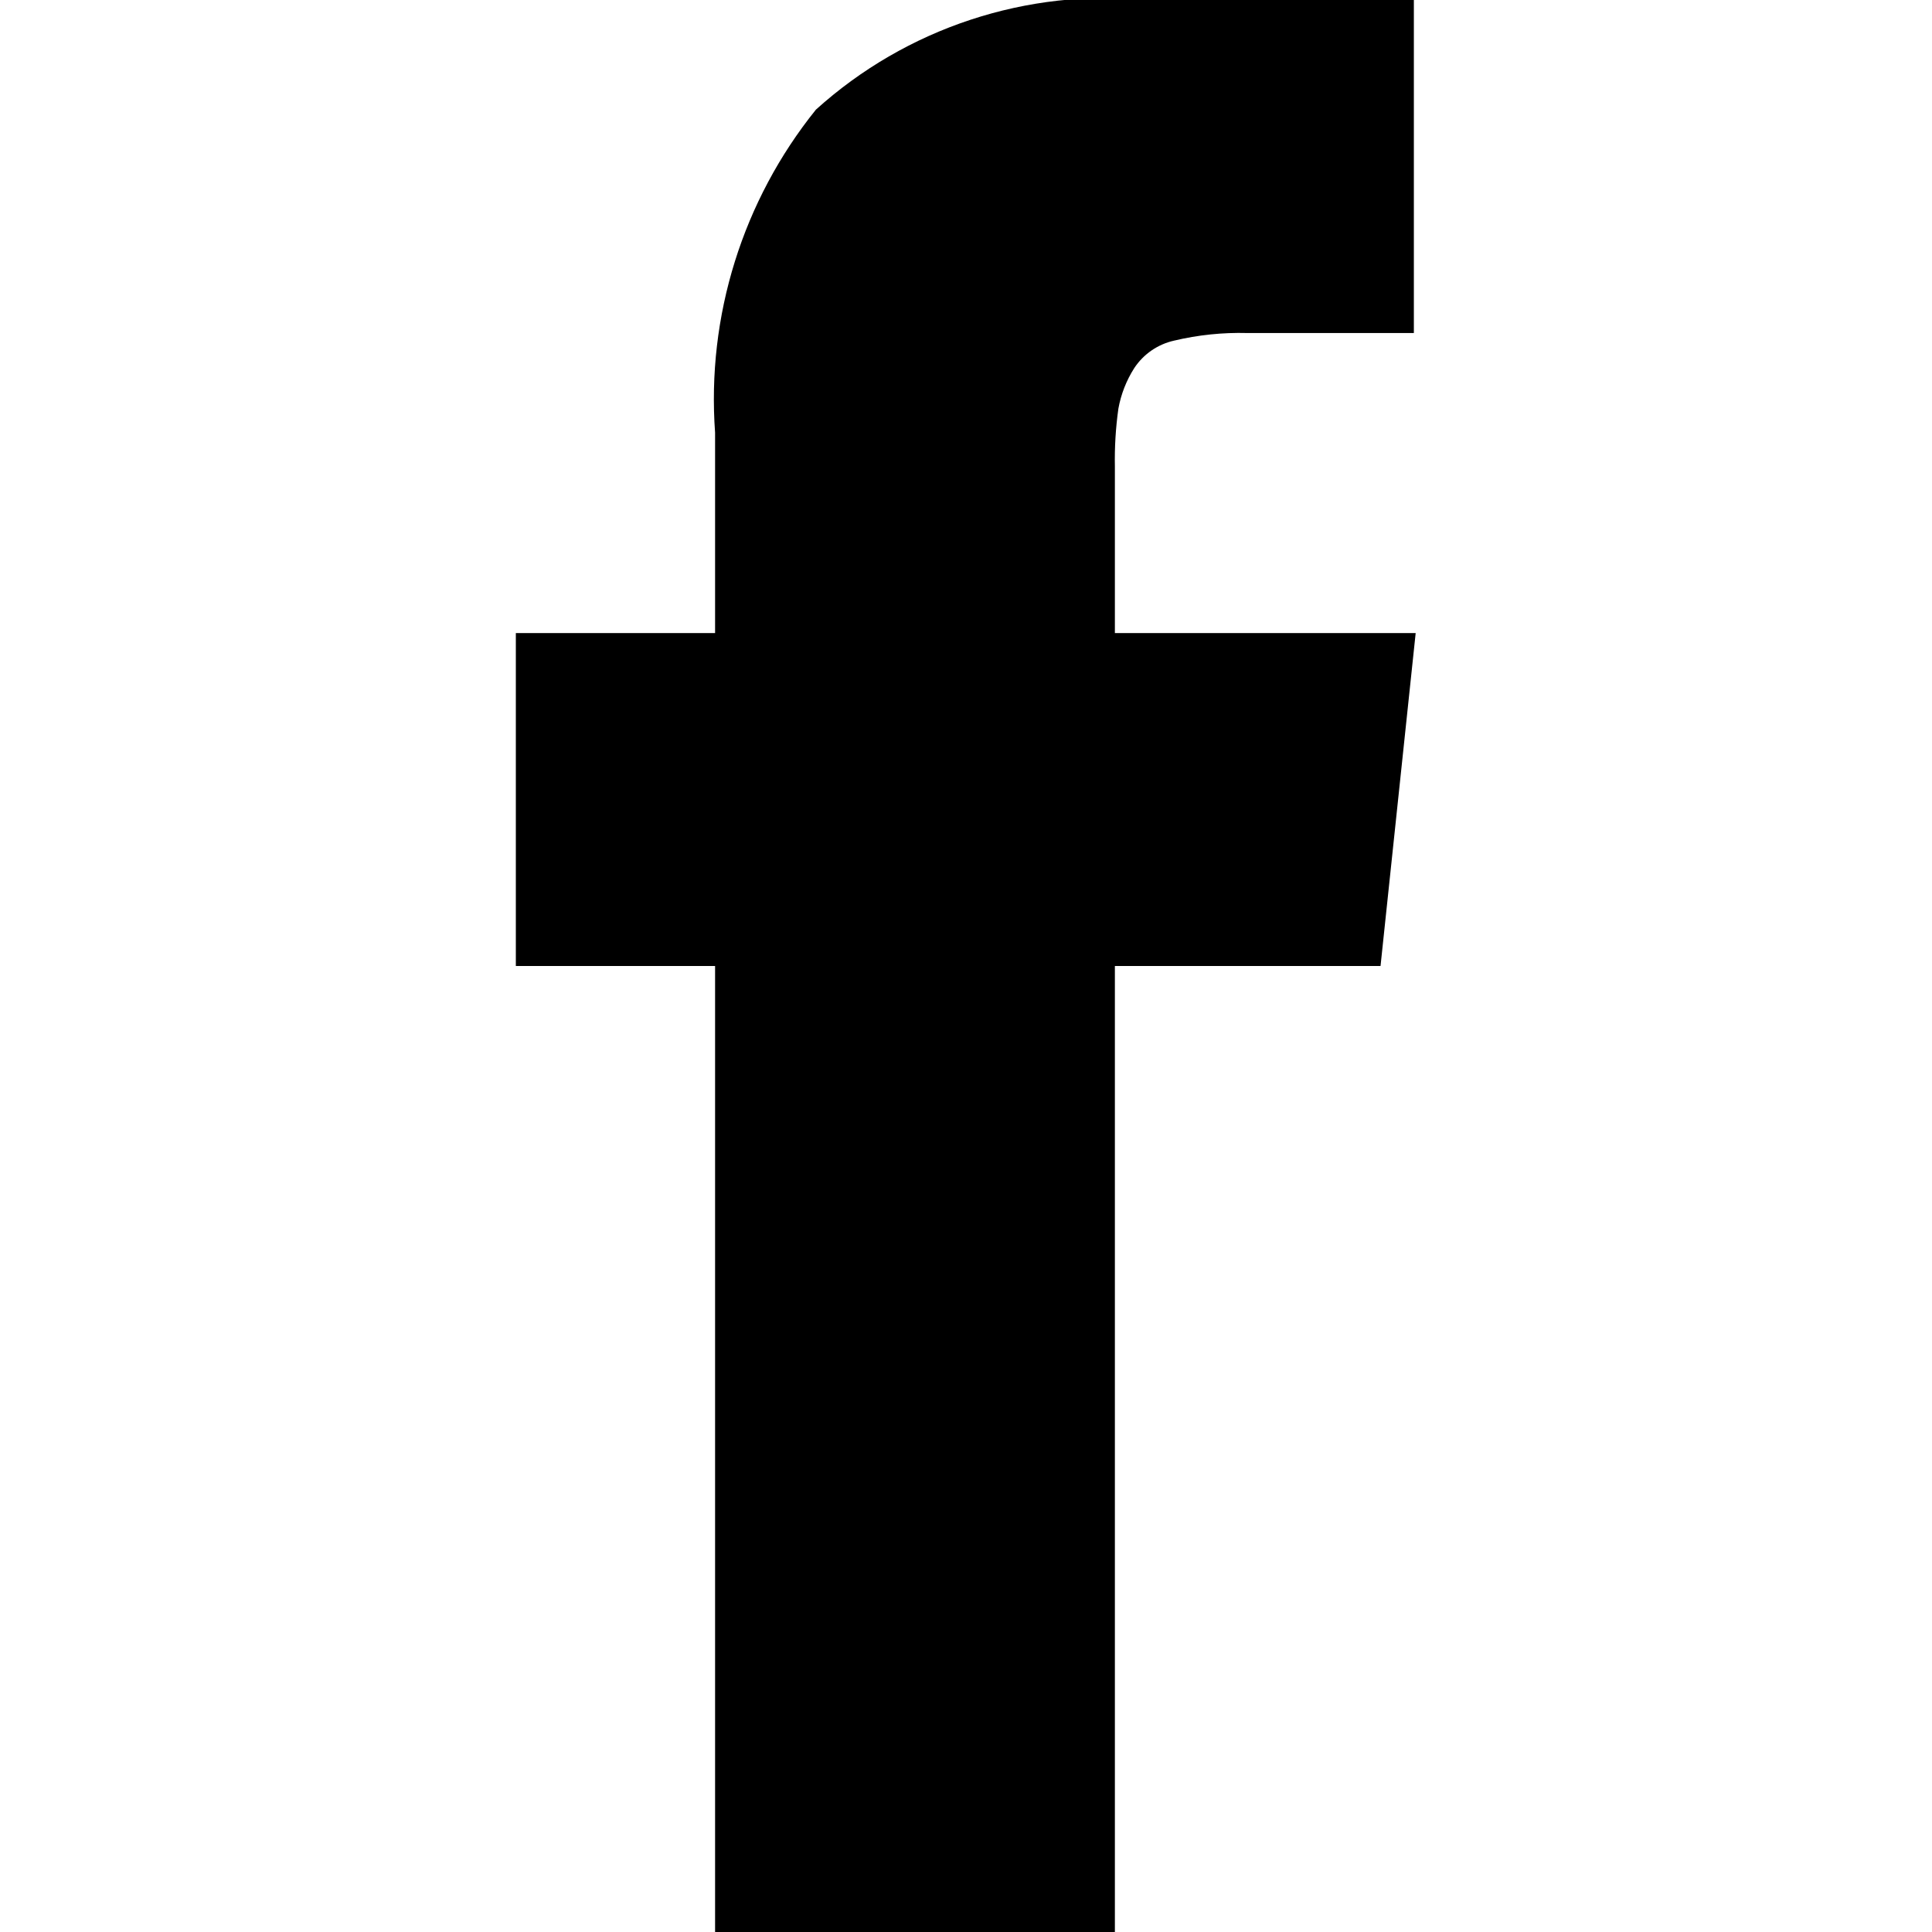
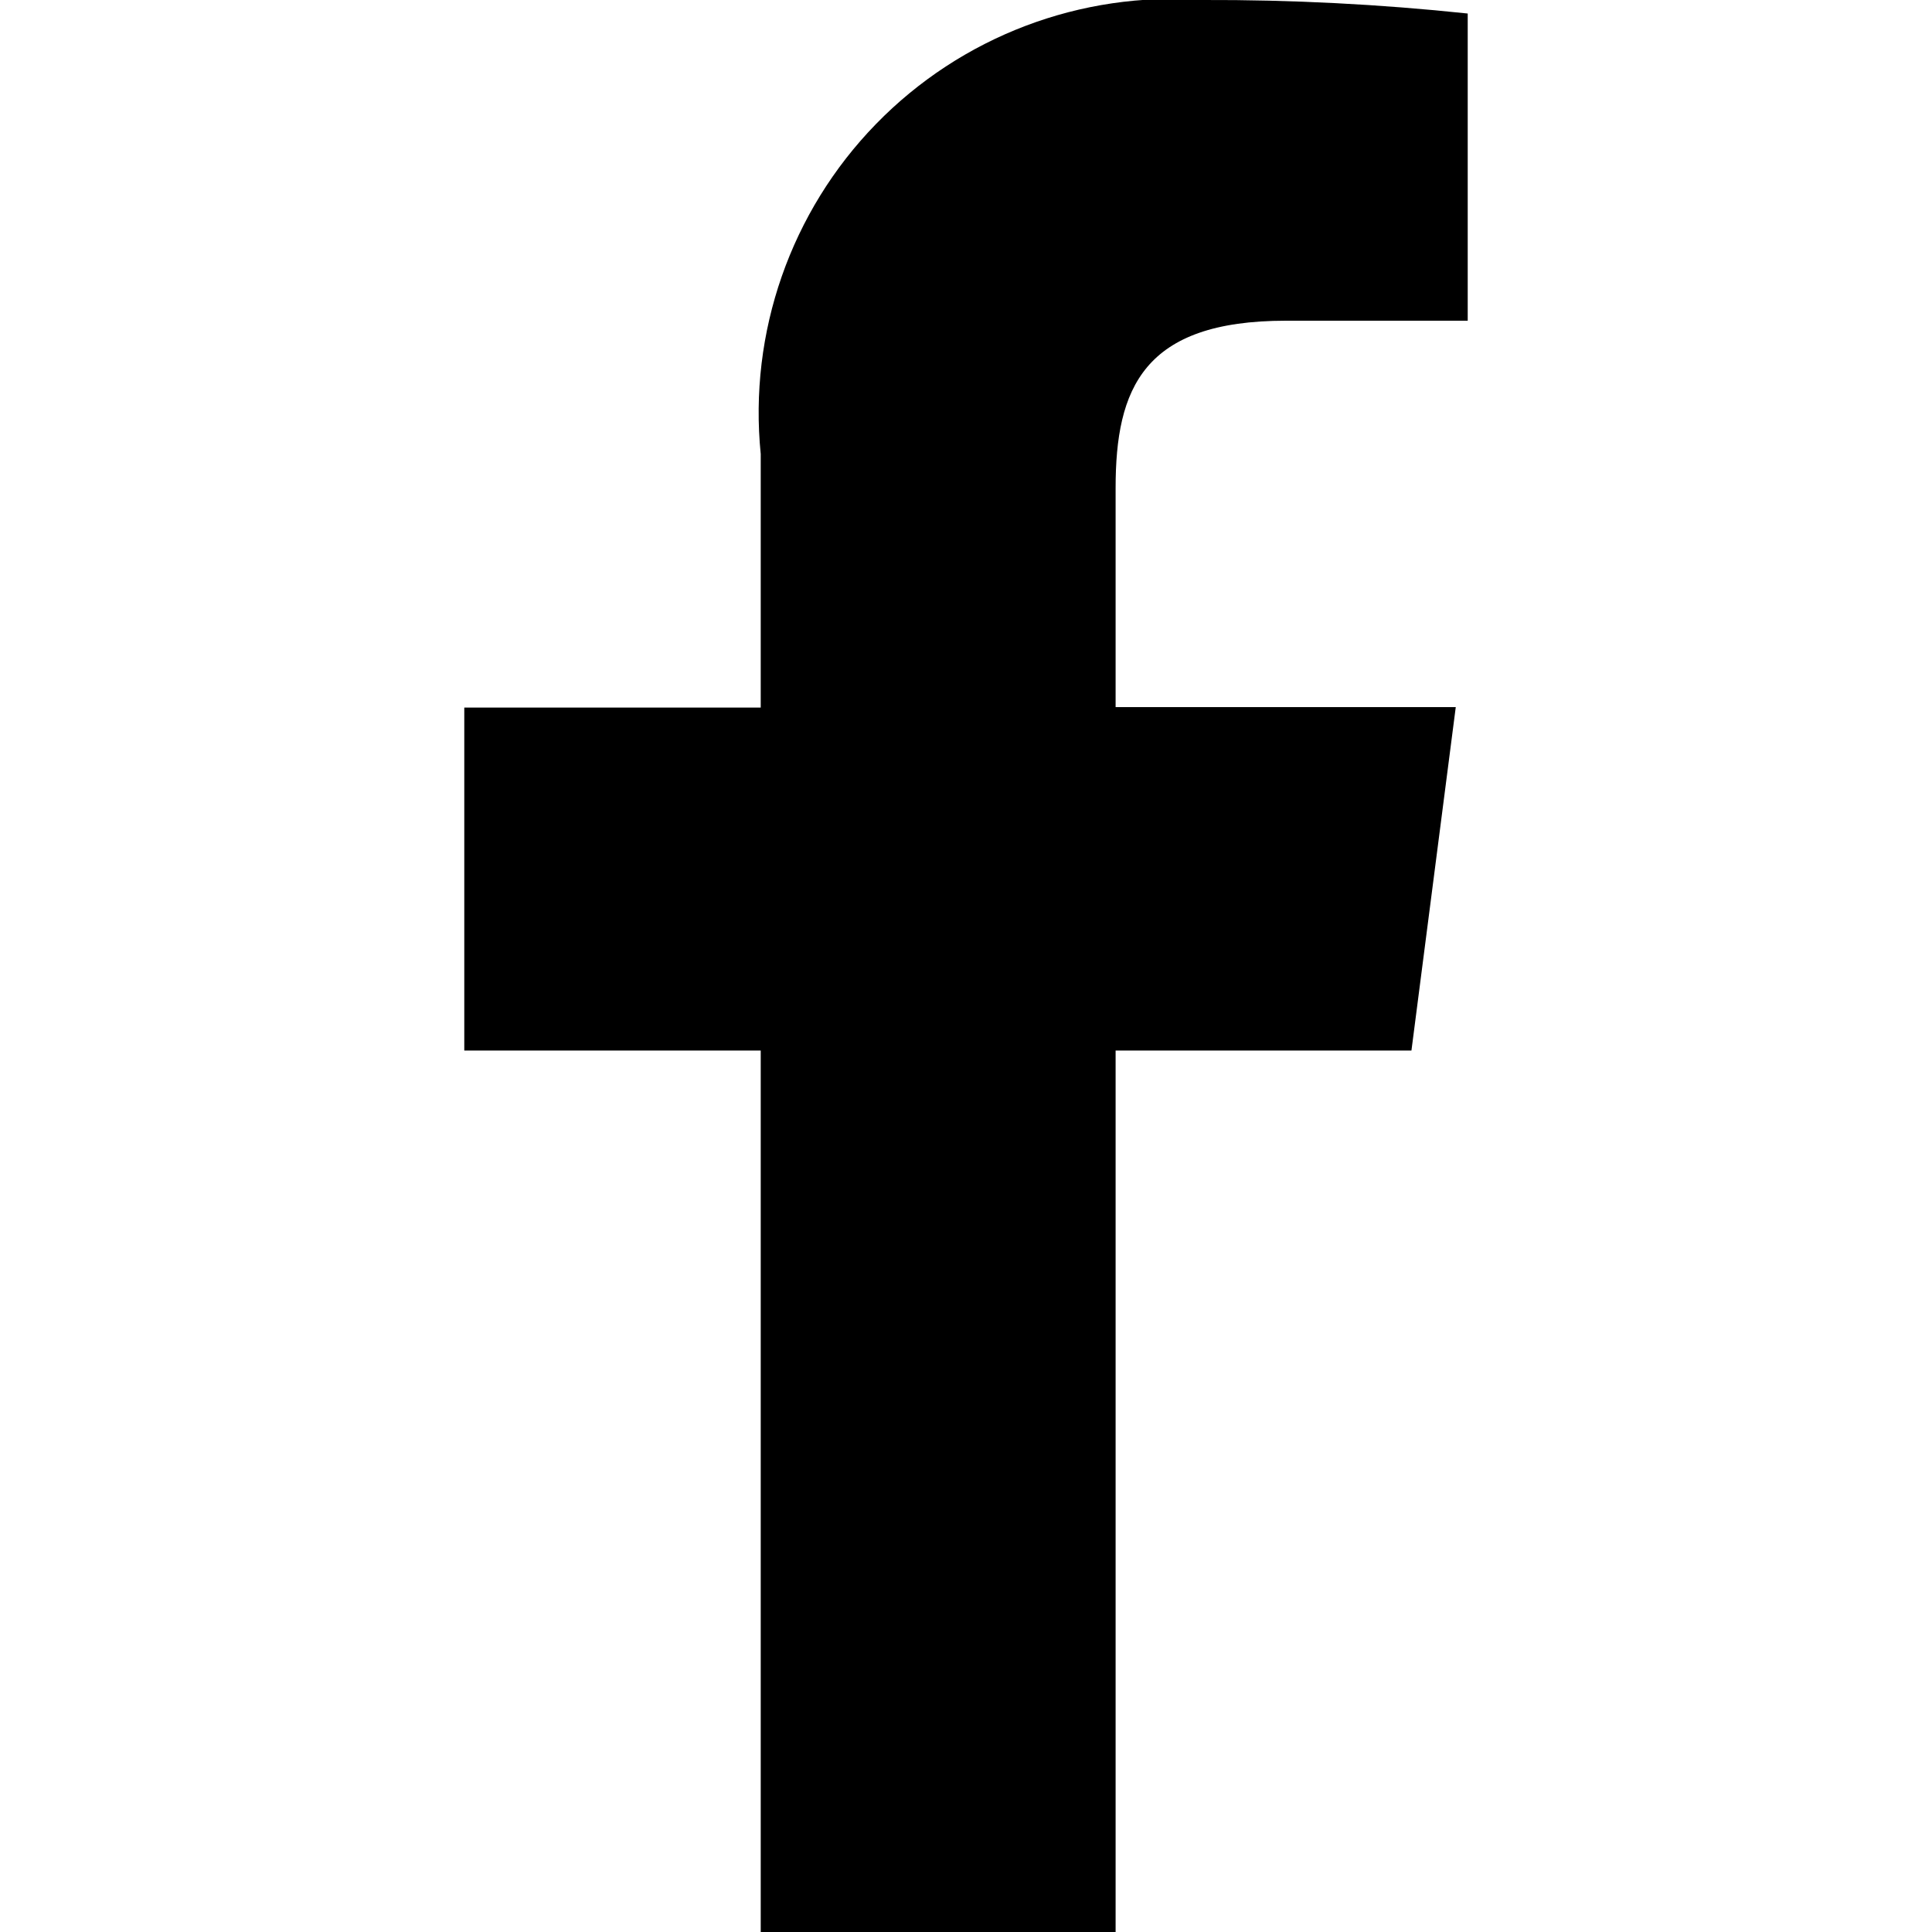
<svg xmlns="http://www.w3.org/2000/svg" width="16" height="16" viewBox="0 0 16 16">
-   <path d="M9.233,5.243V3.864a3.038,3.038,0,0,1,.029-.48.933.933,0,0,1,.131-.335.535.535,0,0,1,.33-.228,2.35,2.35,0,0,1,.607-.063h1.379V0h-2.2A3.587,3.587,0,0,0,6.757.908a3.824,3.824,0,0,0-.835,2.675v1.66H4.272V8H5.922v8H9.233V8h2.2l.291-2.757Z" />
+   <path d="M9.239,16V8.7h2.45l.367-2.844H9.239V4.041c0-.824.229-1.385,1.41-1.385h1.506V.112A20.155,20.155,0,0,0,9.96,0,3.427,3.427,0,0,0,6.3,3.76v2.1H3.845V8.7H6.3V16Z" />
</svg>
